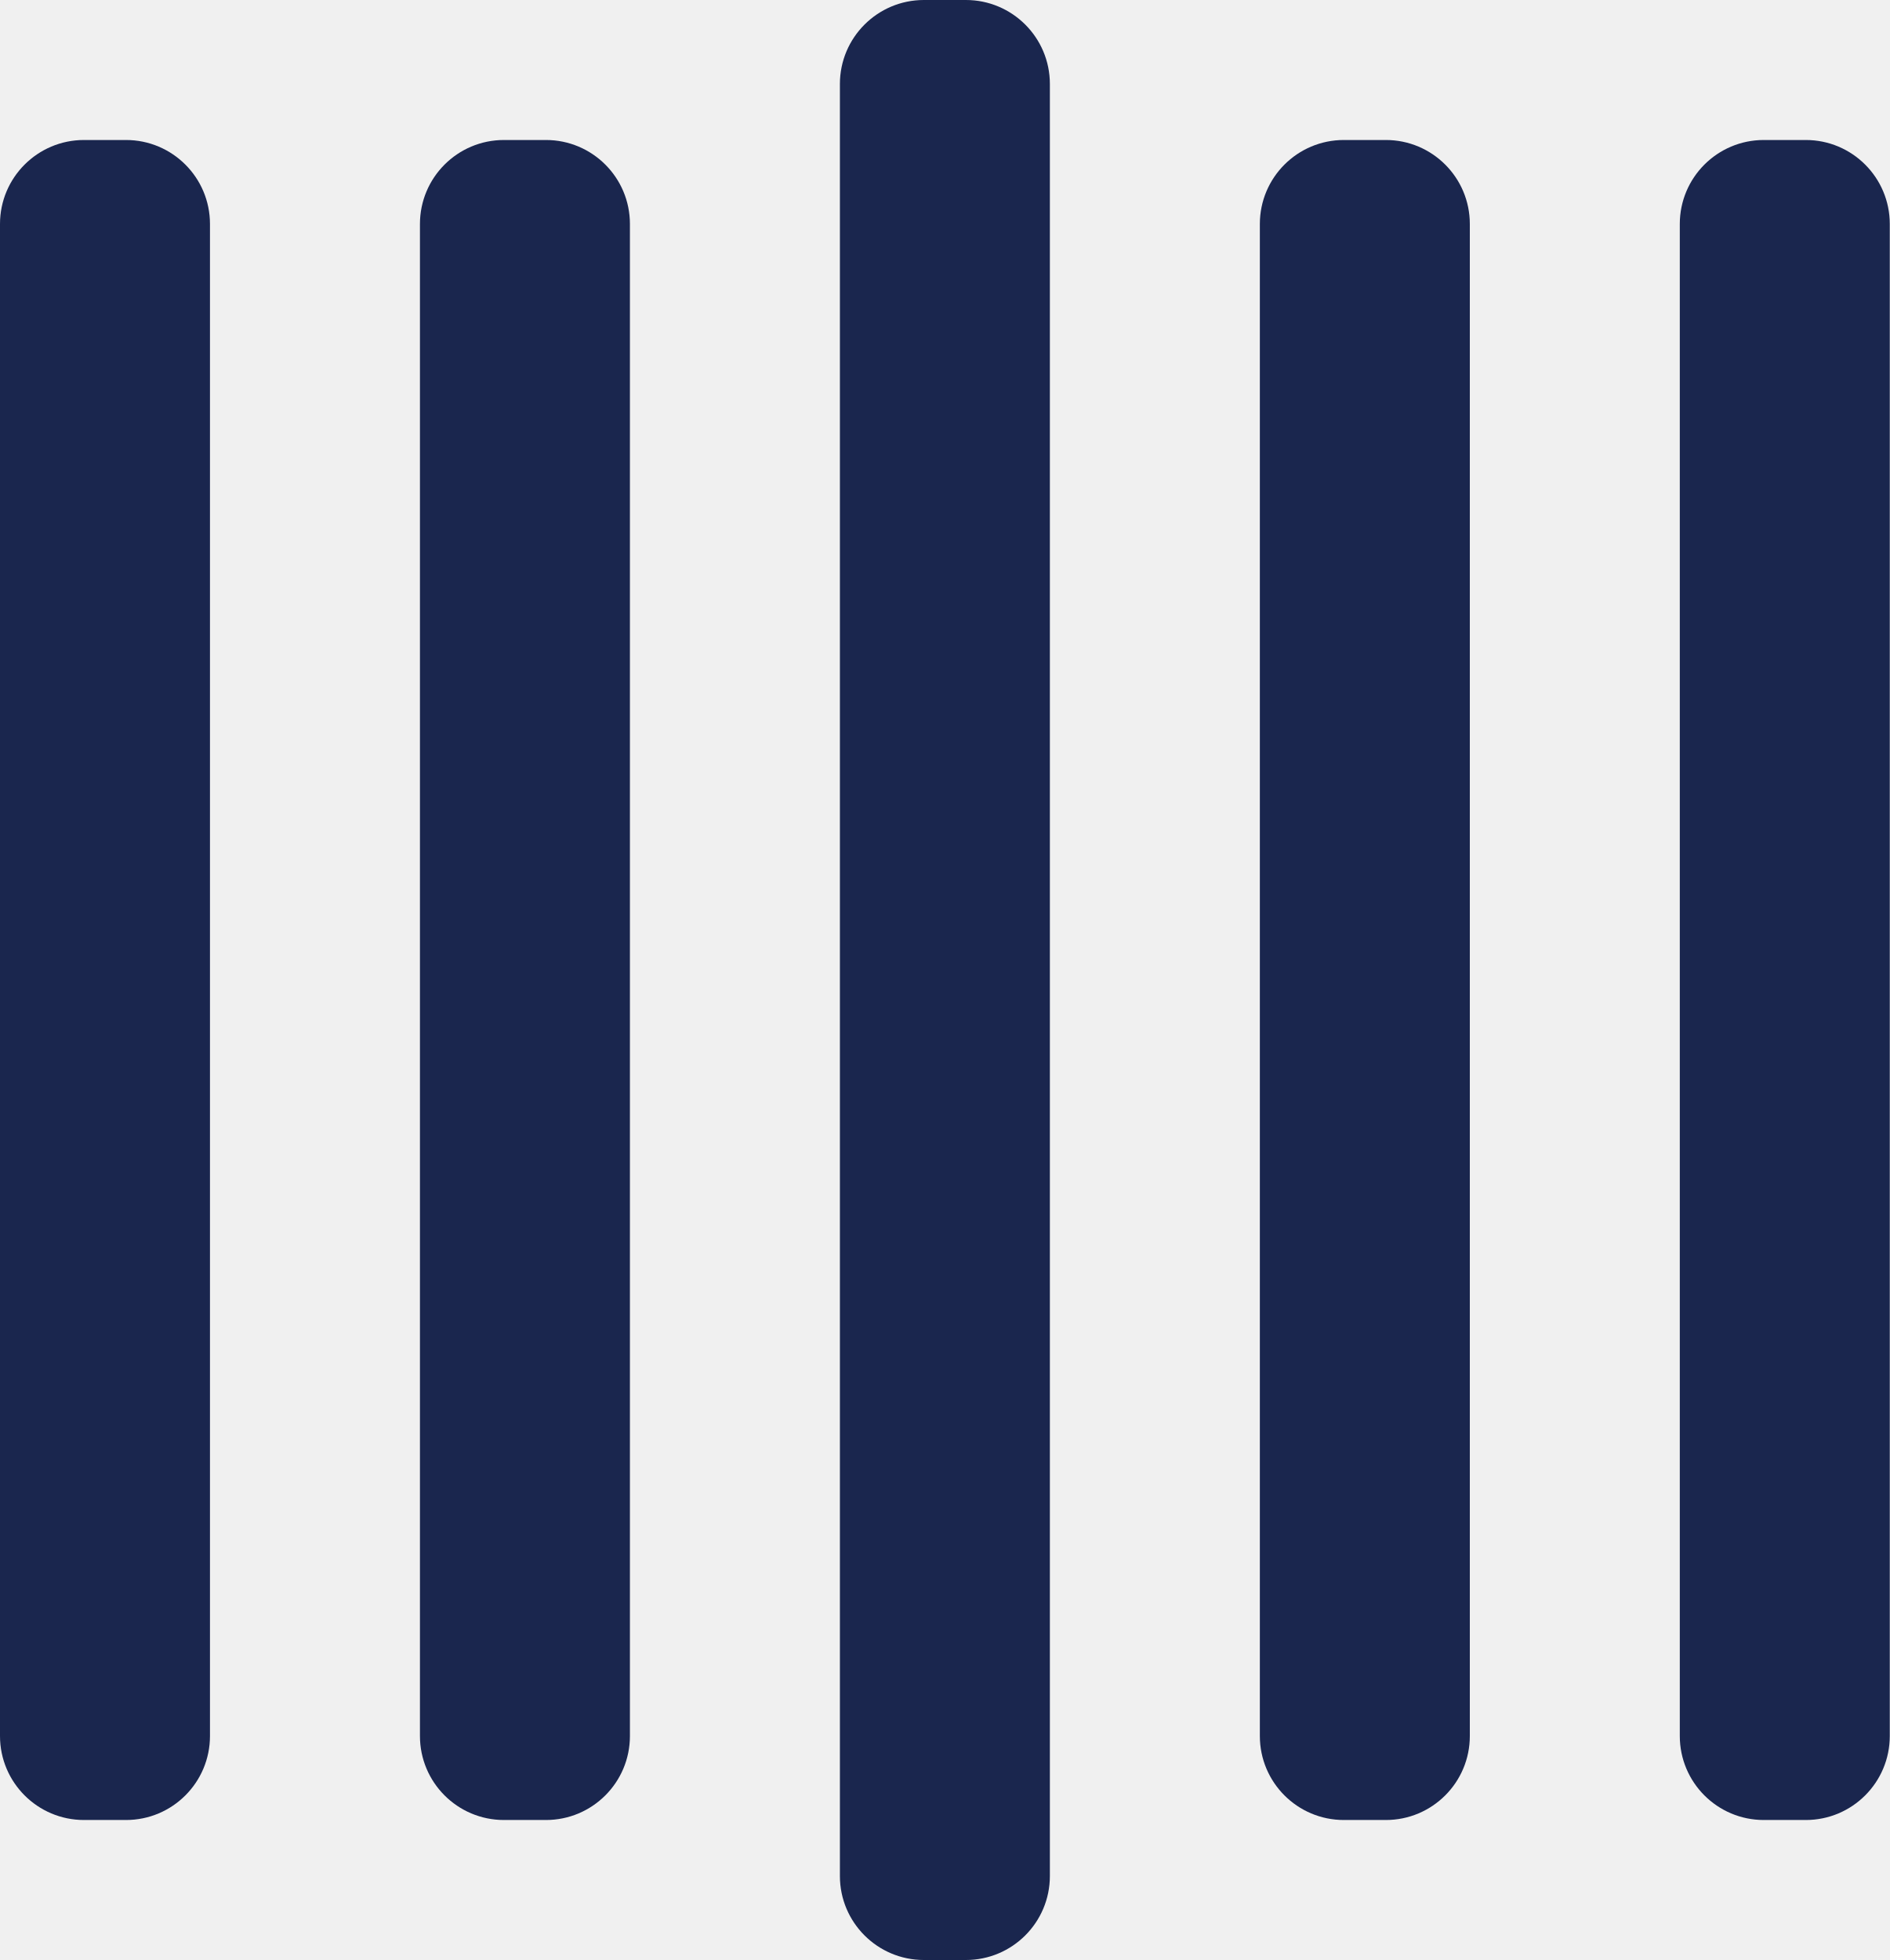
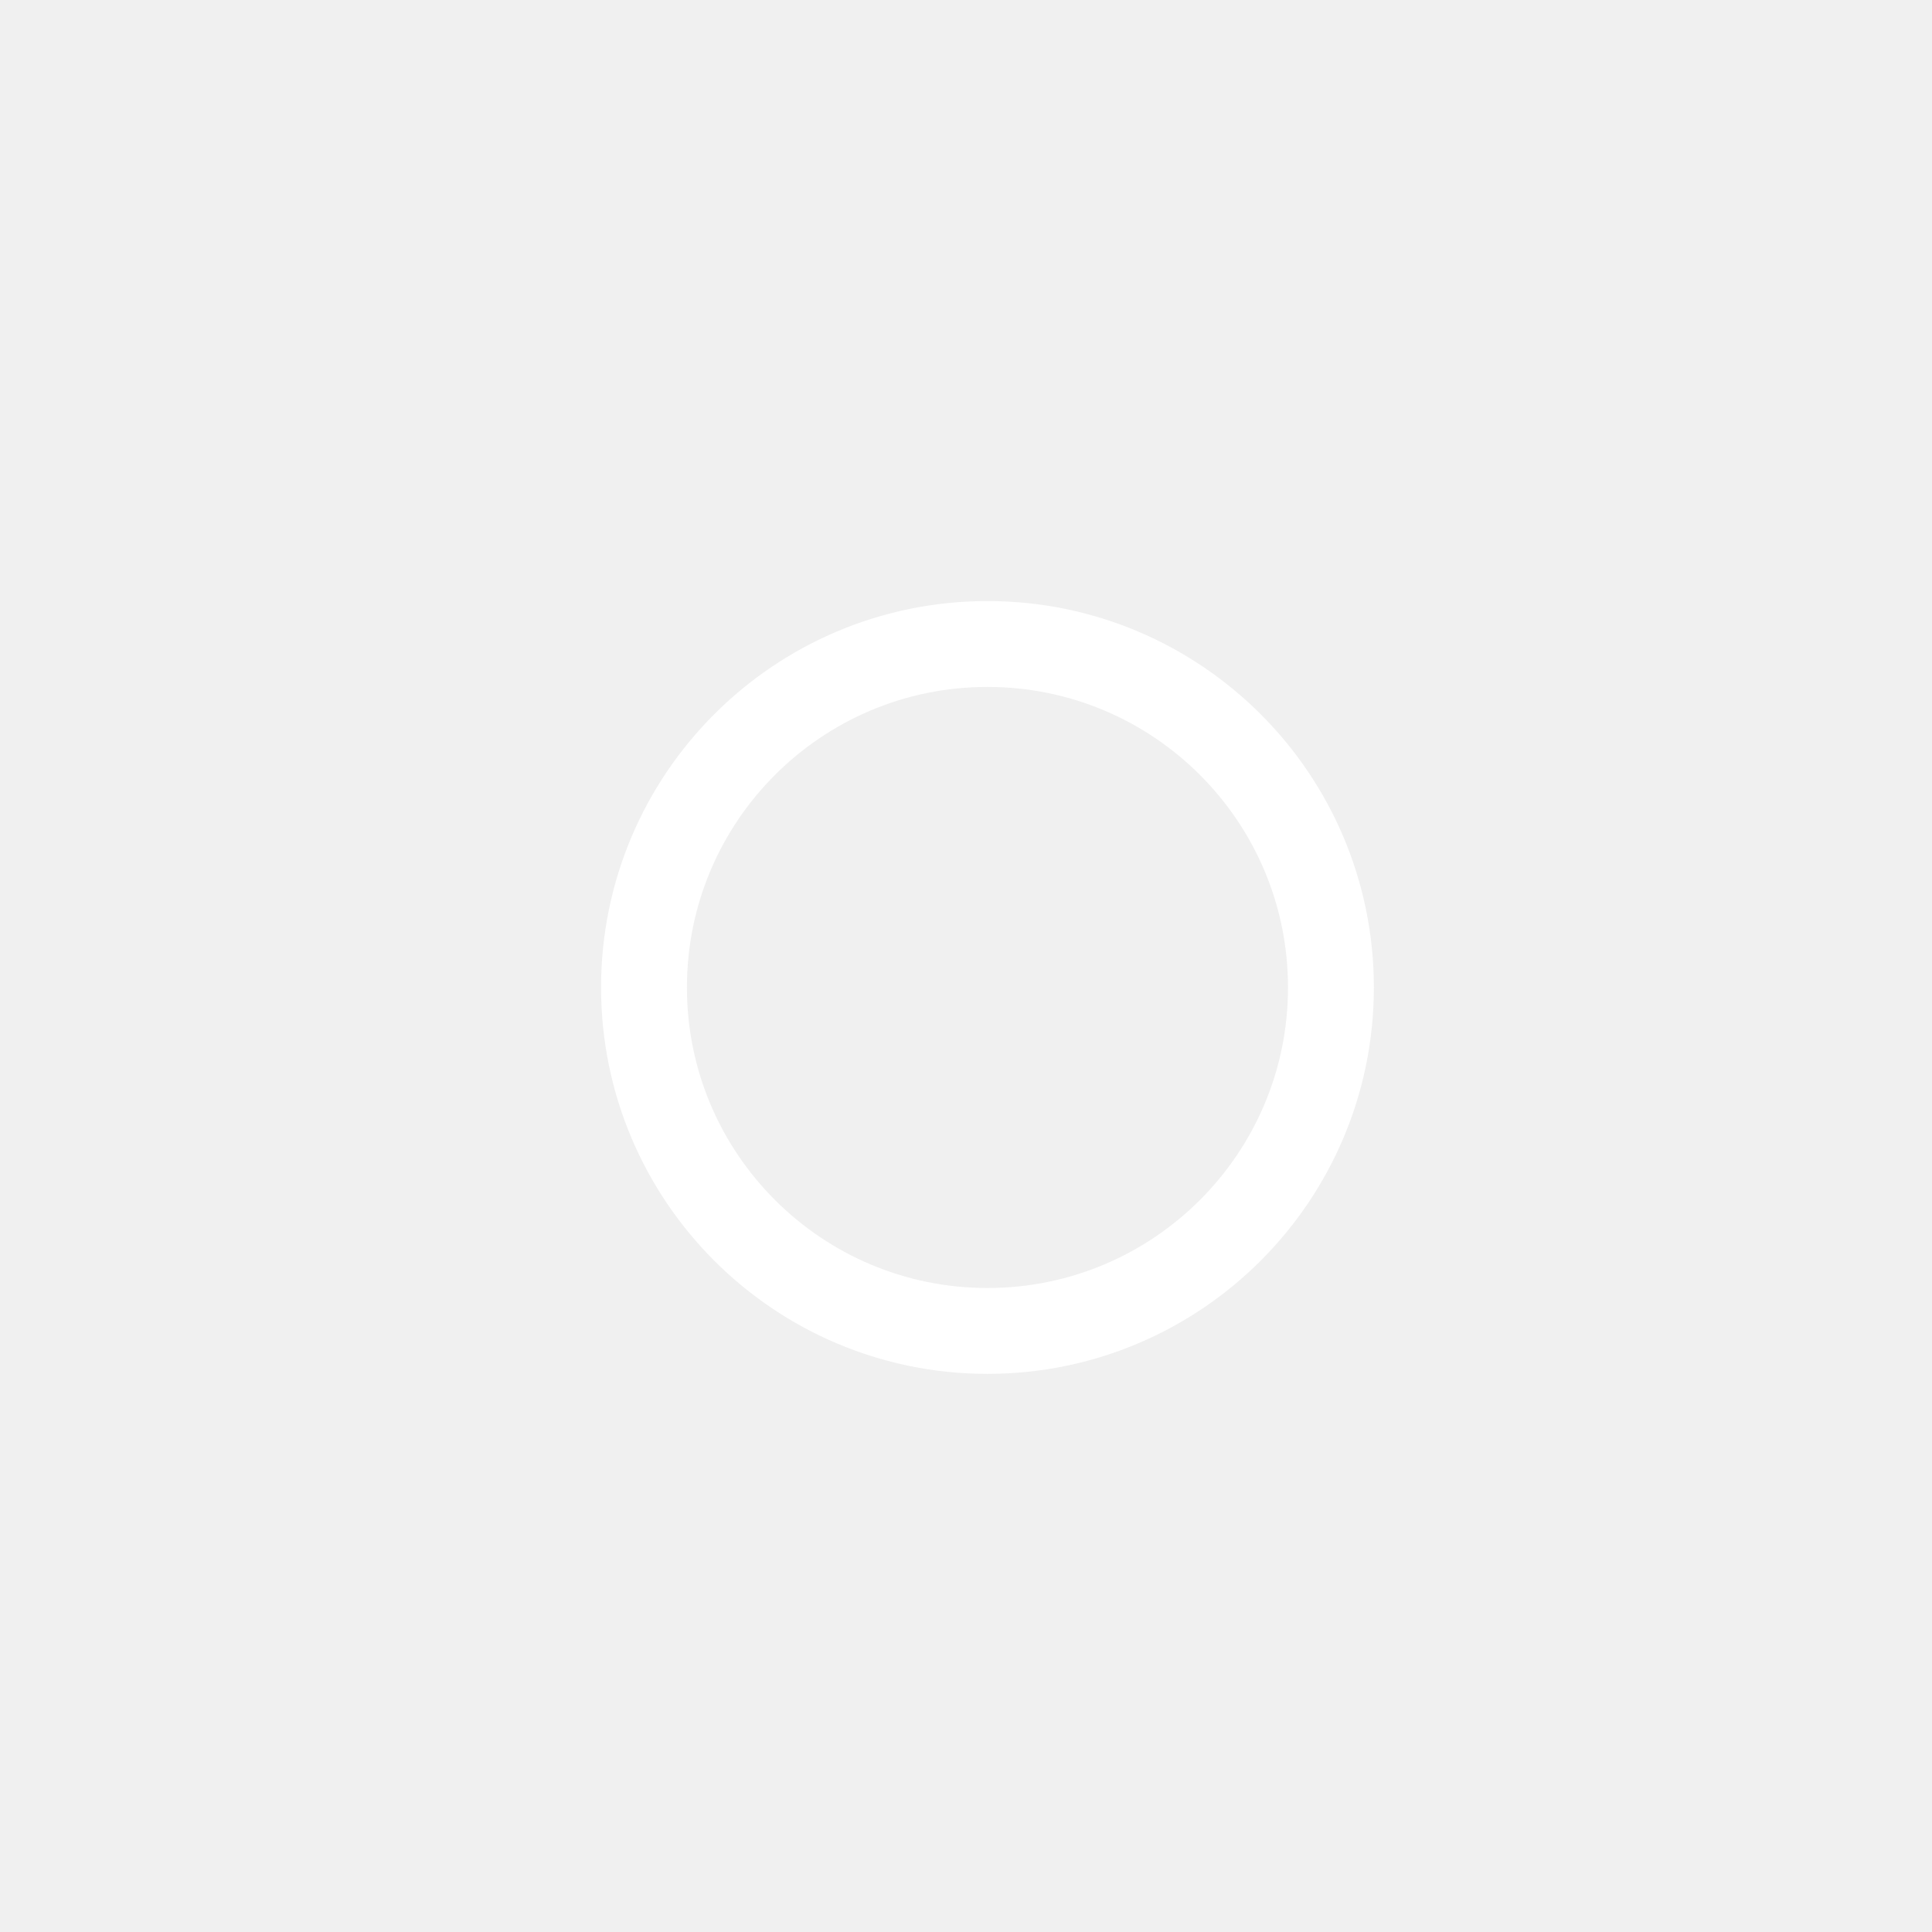
- <svg xmlns="http://www.w3.org/2000/svg" width="135" height="140" viewBox="0 0 135 140" fill="#1a264e">
-   <rect y="10" width="15" height="120" rx="6">
-     <animate attributeName="height" begin="0.5s" dur="1s" values="120;110;100;90;80;70;60;50;40;140;120" calcMode="linear" repeatCount="indefinite" />
-     <animate attributeName="y" begin="0.5s" dur="1s" values="10;15;20;25;30;35;40;45;50;0;10" calcMode="linear" repeatCount="indefinite" />
-   </rect>
-   <rect x="30" y="10" width="15" height="120" rx="6">
-     <animate attributeName="height" begin="0.25s" dur="1s" values="120;110;100;90;80;70;60;50;40;140;120" calcMode="linear" repeatCount="indefinite" />
-     <animate attributeName="y" begin="0.25s" dur="1s" values="10;15;20;25;30;35;40;45;50;0;10" calcMode="linear" repeatCount="indefinite" />
-   </rect>
-   <rect x="60" width="15" height="140" rx="6">
-     <animate attributeName="height" begin="0s" dur="1s" values="120;110;100;90;80;70;60;50;40;140;120" calcMode="linear" repeatCount="indefinite" />
-     <animate attributeName="y" begin="0s" dur="1s" values="10;15;20;25;30;35;40;45;50;0;10" calcMode="linear" repeatCount="indefinite" />
-   </rect>
-   <rect x="90" y="10" width="15" height="120" rx="6">
-     <animate attributeName="height" begin="0.25s" dur="1s" values="120;110;100;90;80;70;60;50;40;140;120" calcMode="linear" repeatCount="indefinite" />
-     <animate attributeName="y" begin="0.25s" dur="1s" values="10;15;20;25;30;35;40;45;50;0;10" calcMode="linear" repeatCount="indefinite" />
-   </rect>
-   <rect x="120" y="10" width="15" height="120" rx="6">
-     <animate attributeName="height" begin="0.5s" dur="1s" values="120;110;100;90;80;70;60;50;40;140;120" calcMode="linear" repeatCount="indefinite" />
-     <animate attributeName="y" begin="0.5s" dur="1s" values="10;15;20;25;30;35;40;45;50;0;10" calcMode="linear" repeatCount="indefinite" />
-   </rect>
+ <svg xmlns="http://www.w3.org/2000/svg" width="100" height="100" viewBox="0 0 45 45" stroke="#fff">
+   <g fill="none" fill-rule="evenodd" transform="translate(1 1)" stroke-width="2">
+     <circle cx="22" cy="22" r="6" stroke-opacity="0">
+       <animate attributeName="r" begin="1.5s" dur="3s" values="6;22" calcMode="linear" repeatCount="indefinite" />
+       <animate attributeName="stroke-opacity" begin="1.5s" dur="3s" values="1;0" calcMode="linear" repeatCount="indefinite" />
+       <animate attributeName="stroke-width" begin="1.5s" dur="3s" values="2;0" calcMode="linear" repeatCount="indefinite" />
+     </circle>
+     <circle cx="22" cy="22" r="6" stroke-opacity="0">
+       <animate attributeName="r" begin="3s" dur="3s" values="6;22" calcMode="linear" repeatCount="indefinite" />
+       <animate attributeName="stroke-opacity" begin="3s" dur="3s" values="1;0" calcMode="linear" repeatCount="indefinite" />
+       <animate attributeName="stroke-width" begin="3s" dur="3s" values="2;0" calcMode="linear" repeatCount="indefinite" />
+     </circle>
+     <circle cx="22" cy="22" r="8">
+       <animate attributeName="r" begin="0s" dur="1.5s" values="6;1;2;3;4;5;6" calcMode="linear" repeatCount="indefinite" />
+     </circle>
+   </g>
</svg>
